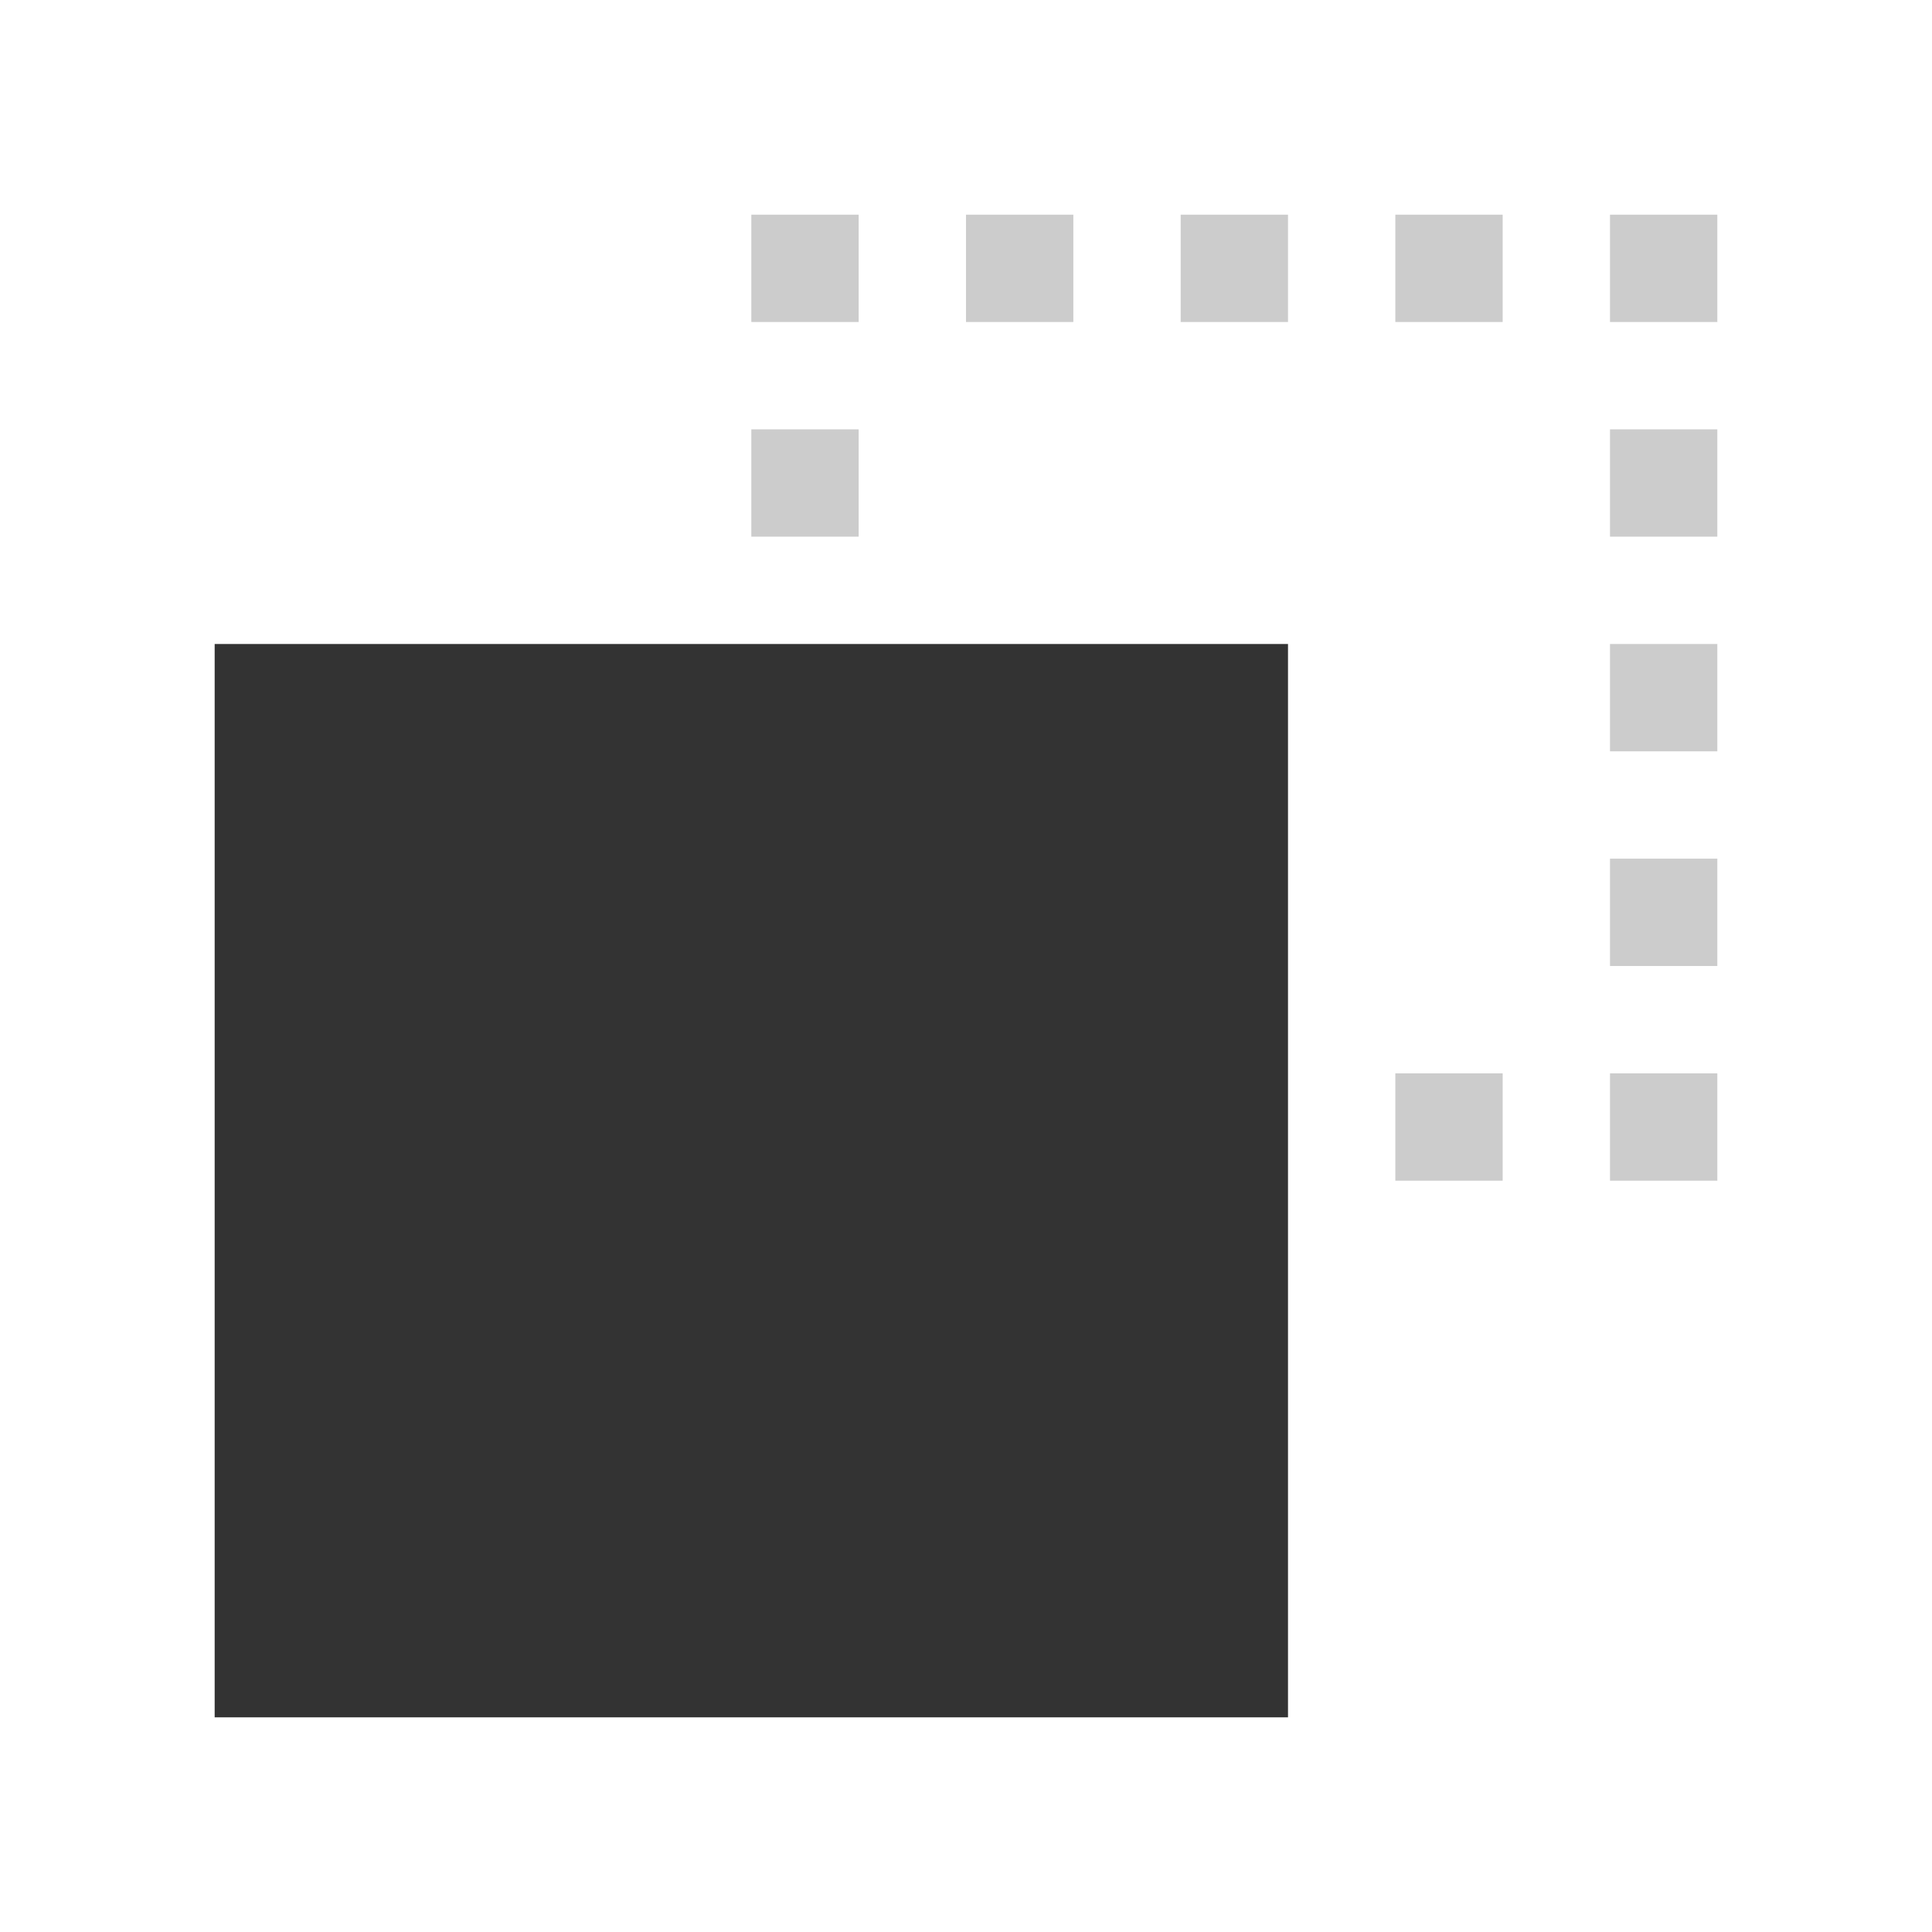
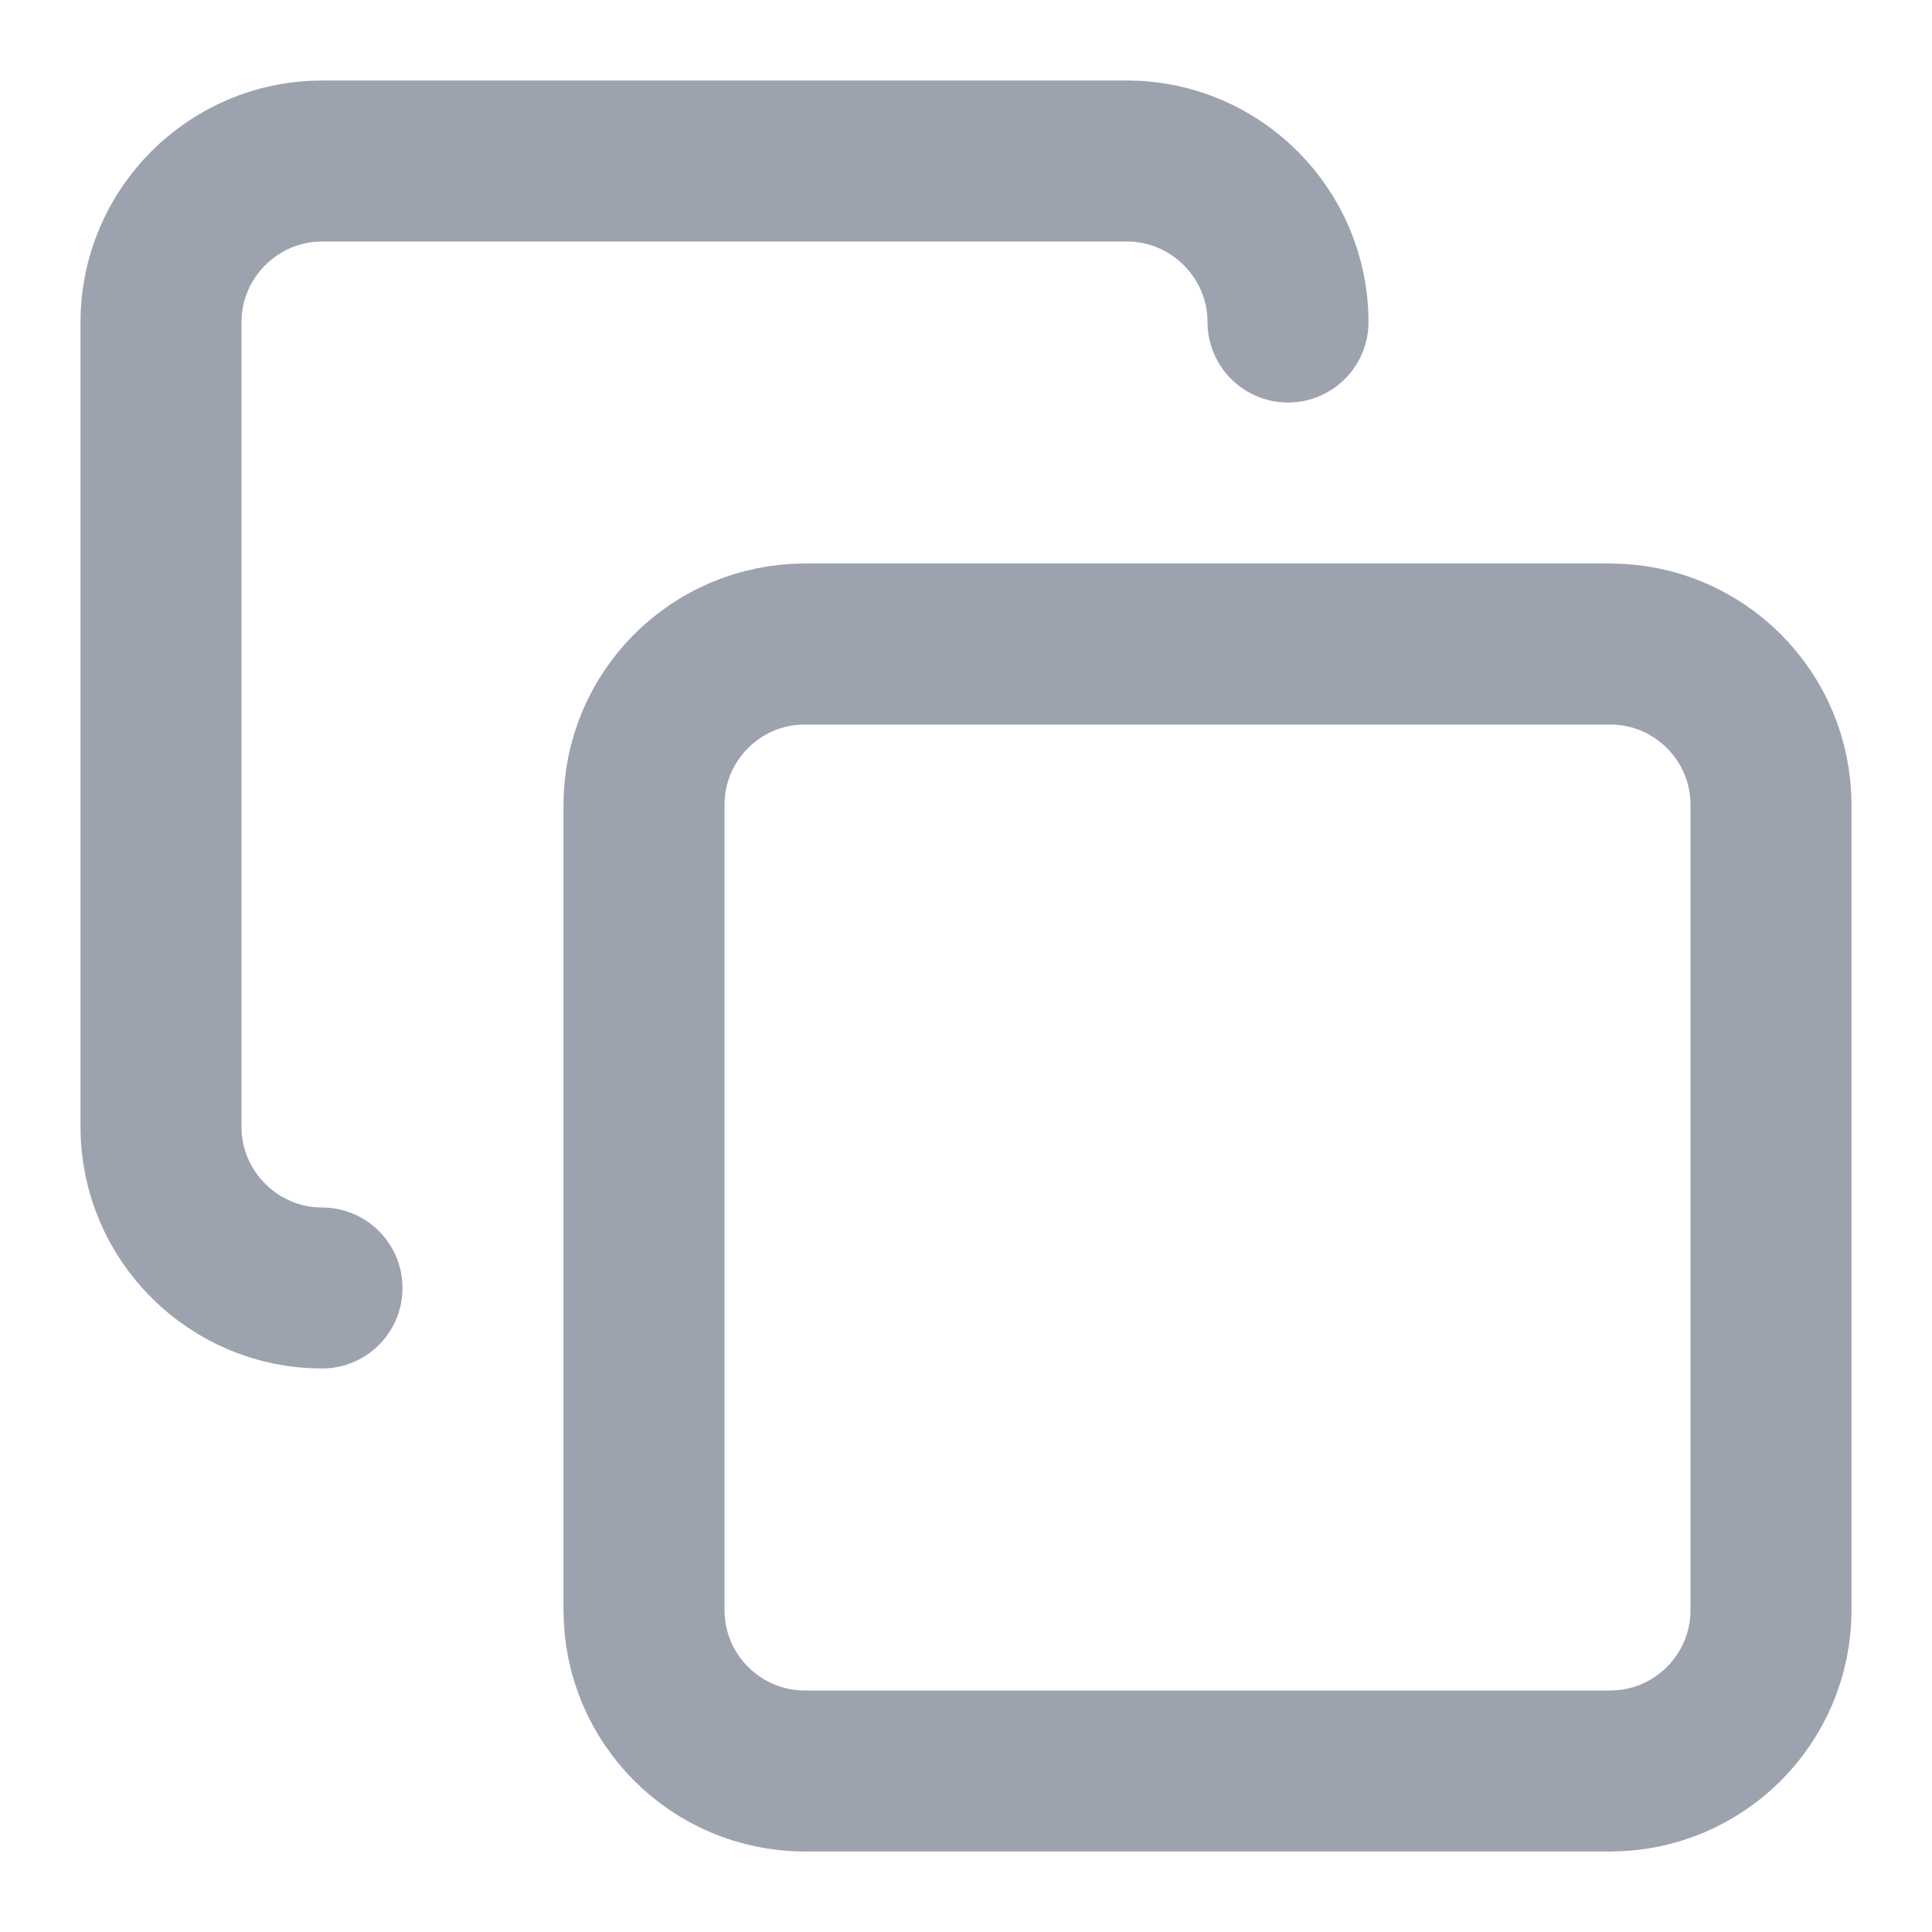
- <svg xmlns="http://www.w3.org/2000/svg" width="18" height="18" viewBox="0 0 18 18" fill="none">
-   <rect opacity="0.8" x="2" y="6" width="10" height="10" fill="black" />
-   <g opacity="0.2">
-     <rect x="7" y="4" width="1" height="1" fill="black" />
-     <rect x="7" y="2" width="1" height="1" fill="black" />
-     <rect x="9" y="2" width="1" height="1" fill="black" />
-     <rect x="11" y="2" width="1" height="1" fill="black" />
-     <rect x="13" y="2" width="1" height="1" fill="black" />
-     <rect x="15" y="2" width="1" height="1" fill="black" />
-     <rect x="15" y="4" width="1" height="1" fill="black" />
-     <rect x="15" y="6" width="1" height="1" fill="black" />
-     <rect x="15" y="8" width="1" height="1" fill="black" />
-     <rect x="15" y="10" width="1" height="1" fill="black" />
-     <rect x="13" y="10" width="1" height="1" fill="black" />
-   </g>
+ <svg xmlns="http://www.w3.org/2000/svg" width="24" height="24" viewBox="0 0 24 24" fill="none" stroke="#9ca3af" stroke-width="2" stroke-linecap="round" stroke-linejoin="round" data-lucide="copy" aria-hidden="true">
+   <rect width="14" height="14" x="8" y="8" rx="2" ry="2" />
+   <path d="M4 16c-1.1 0-2-.9-2-2V4c0-1.1.9-2 2-2h10c1.1 0 2 .9 2 2" />
</svg>
